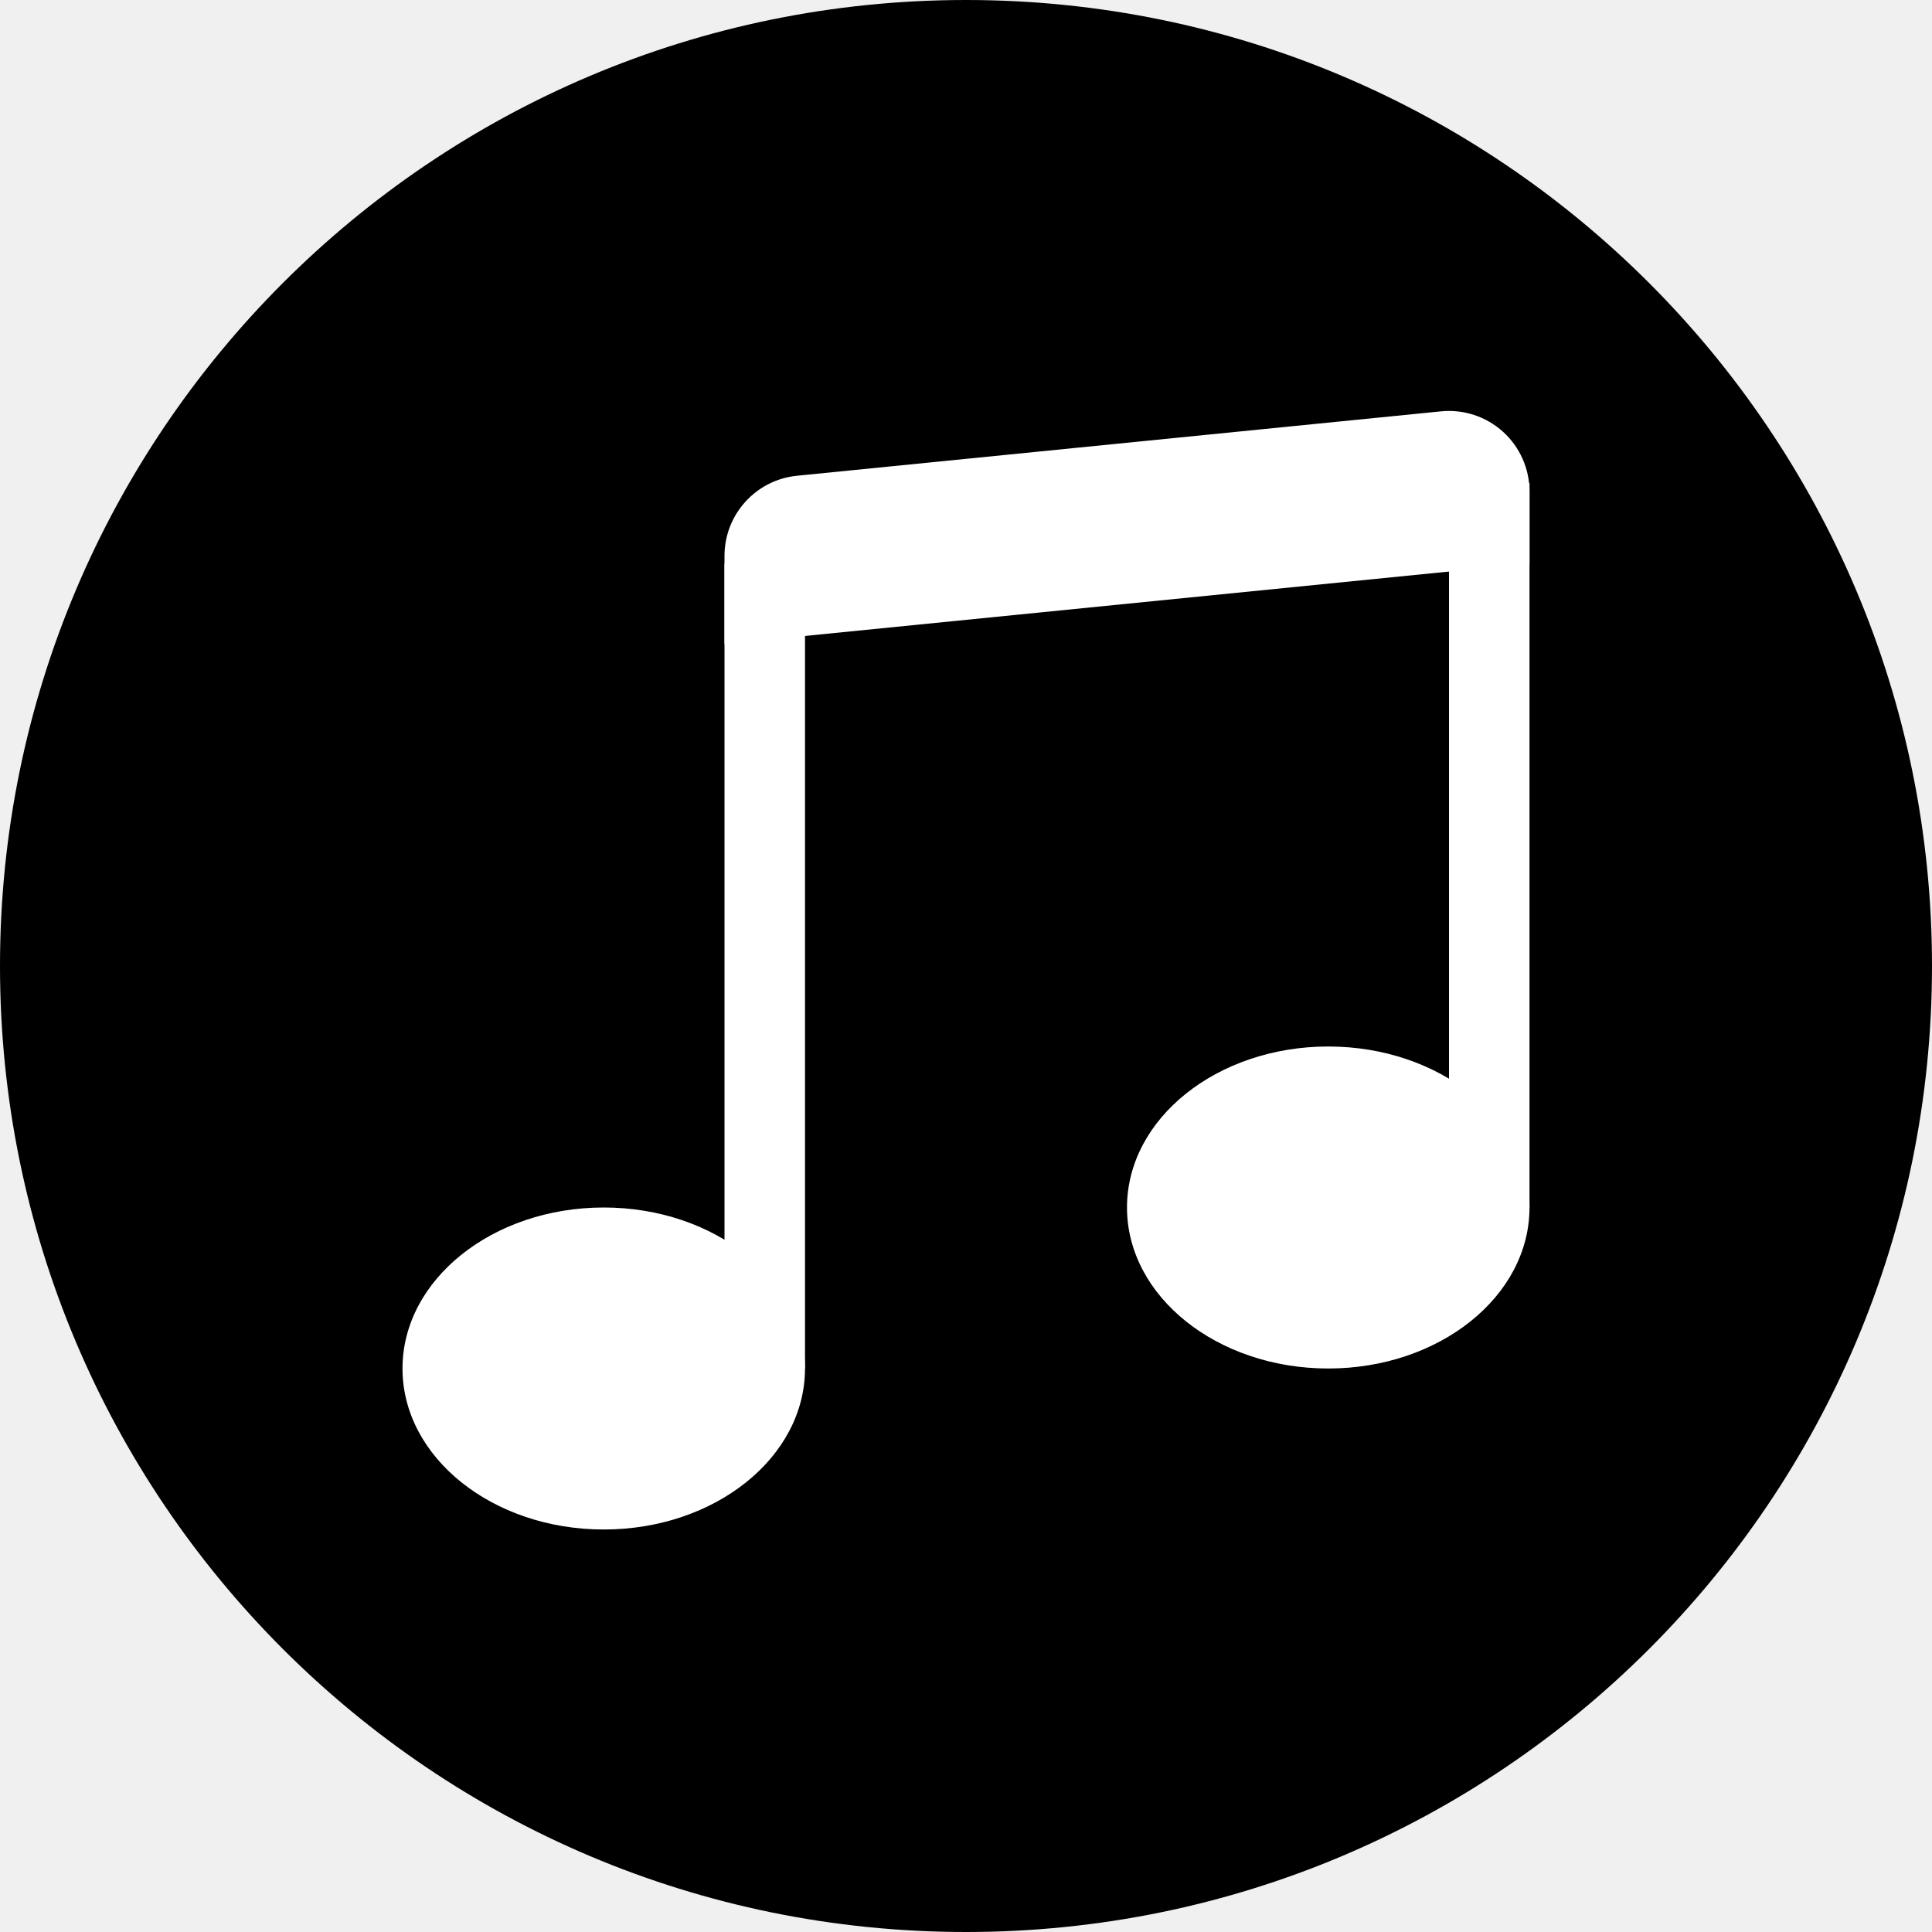
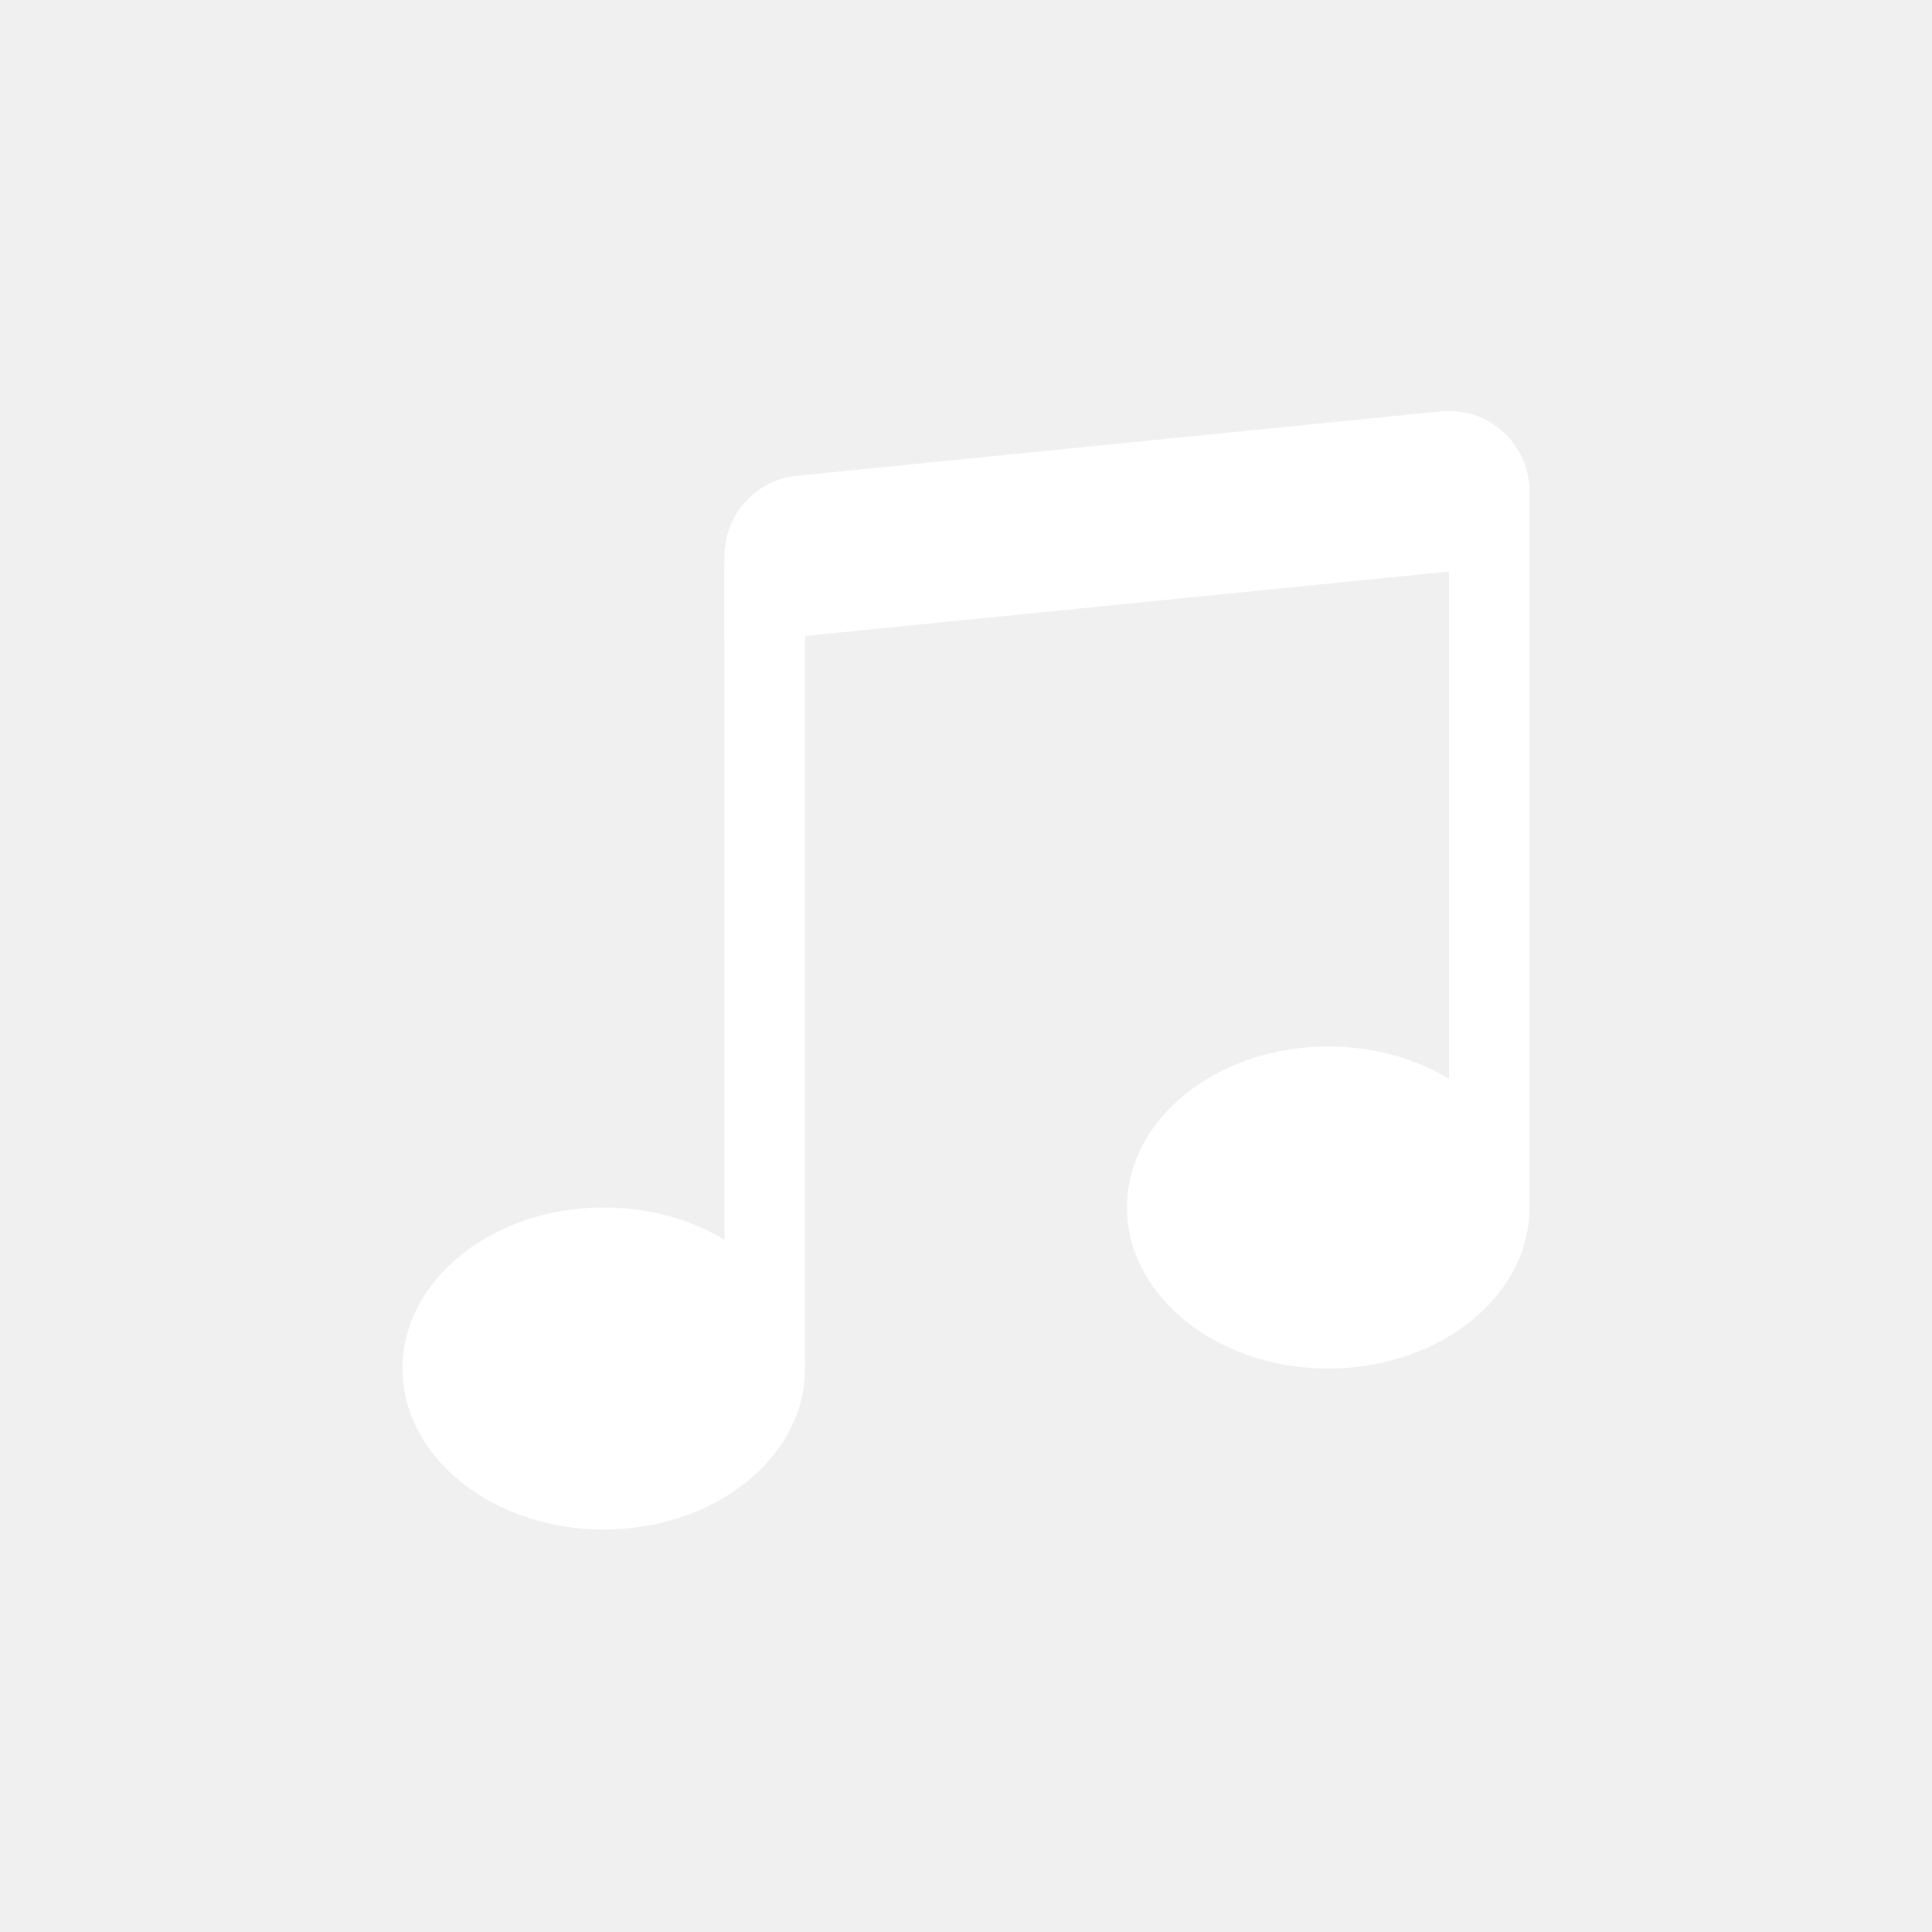
<svg xmlns="http://www.w3.org/2000/svg" width="256px" height="256px" viewBox="-4 -4 24 24" class="bi bi-music-note-beamed" fill="white">
-   <circle cx="8" cy="8" r="12" stroke="black" stroke-width="0" fill="black" />
  <path d="M6 13c0 1.105-1.12 2-2.5 2S1 14.105 1 13c0-1.104 1.12-2 2.5-2s2.5.896 2.5 2zm9-2c0 1.105-1.12 2-2.5 2s-2.5-.895-2.5-2 1.12-2 2.5-2 2.5.895 2.5 2z" />
  <path fill-rule="evenodd" d="M14 11V2h1v9h-1zM6 3v10H5V3h1z" />
  <path d="M5 2.905a1 1 0 0 1 .9-.995l8-.8a1 1 0 0 1 1.1.995V3L5 4V2.905z" />
</svg>
